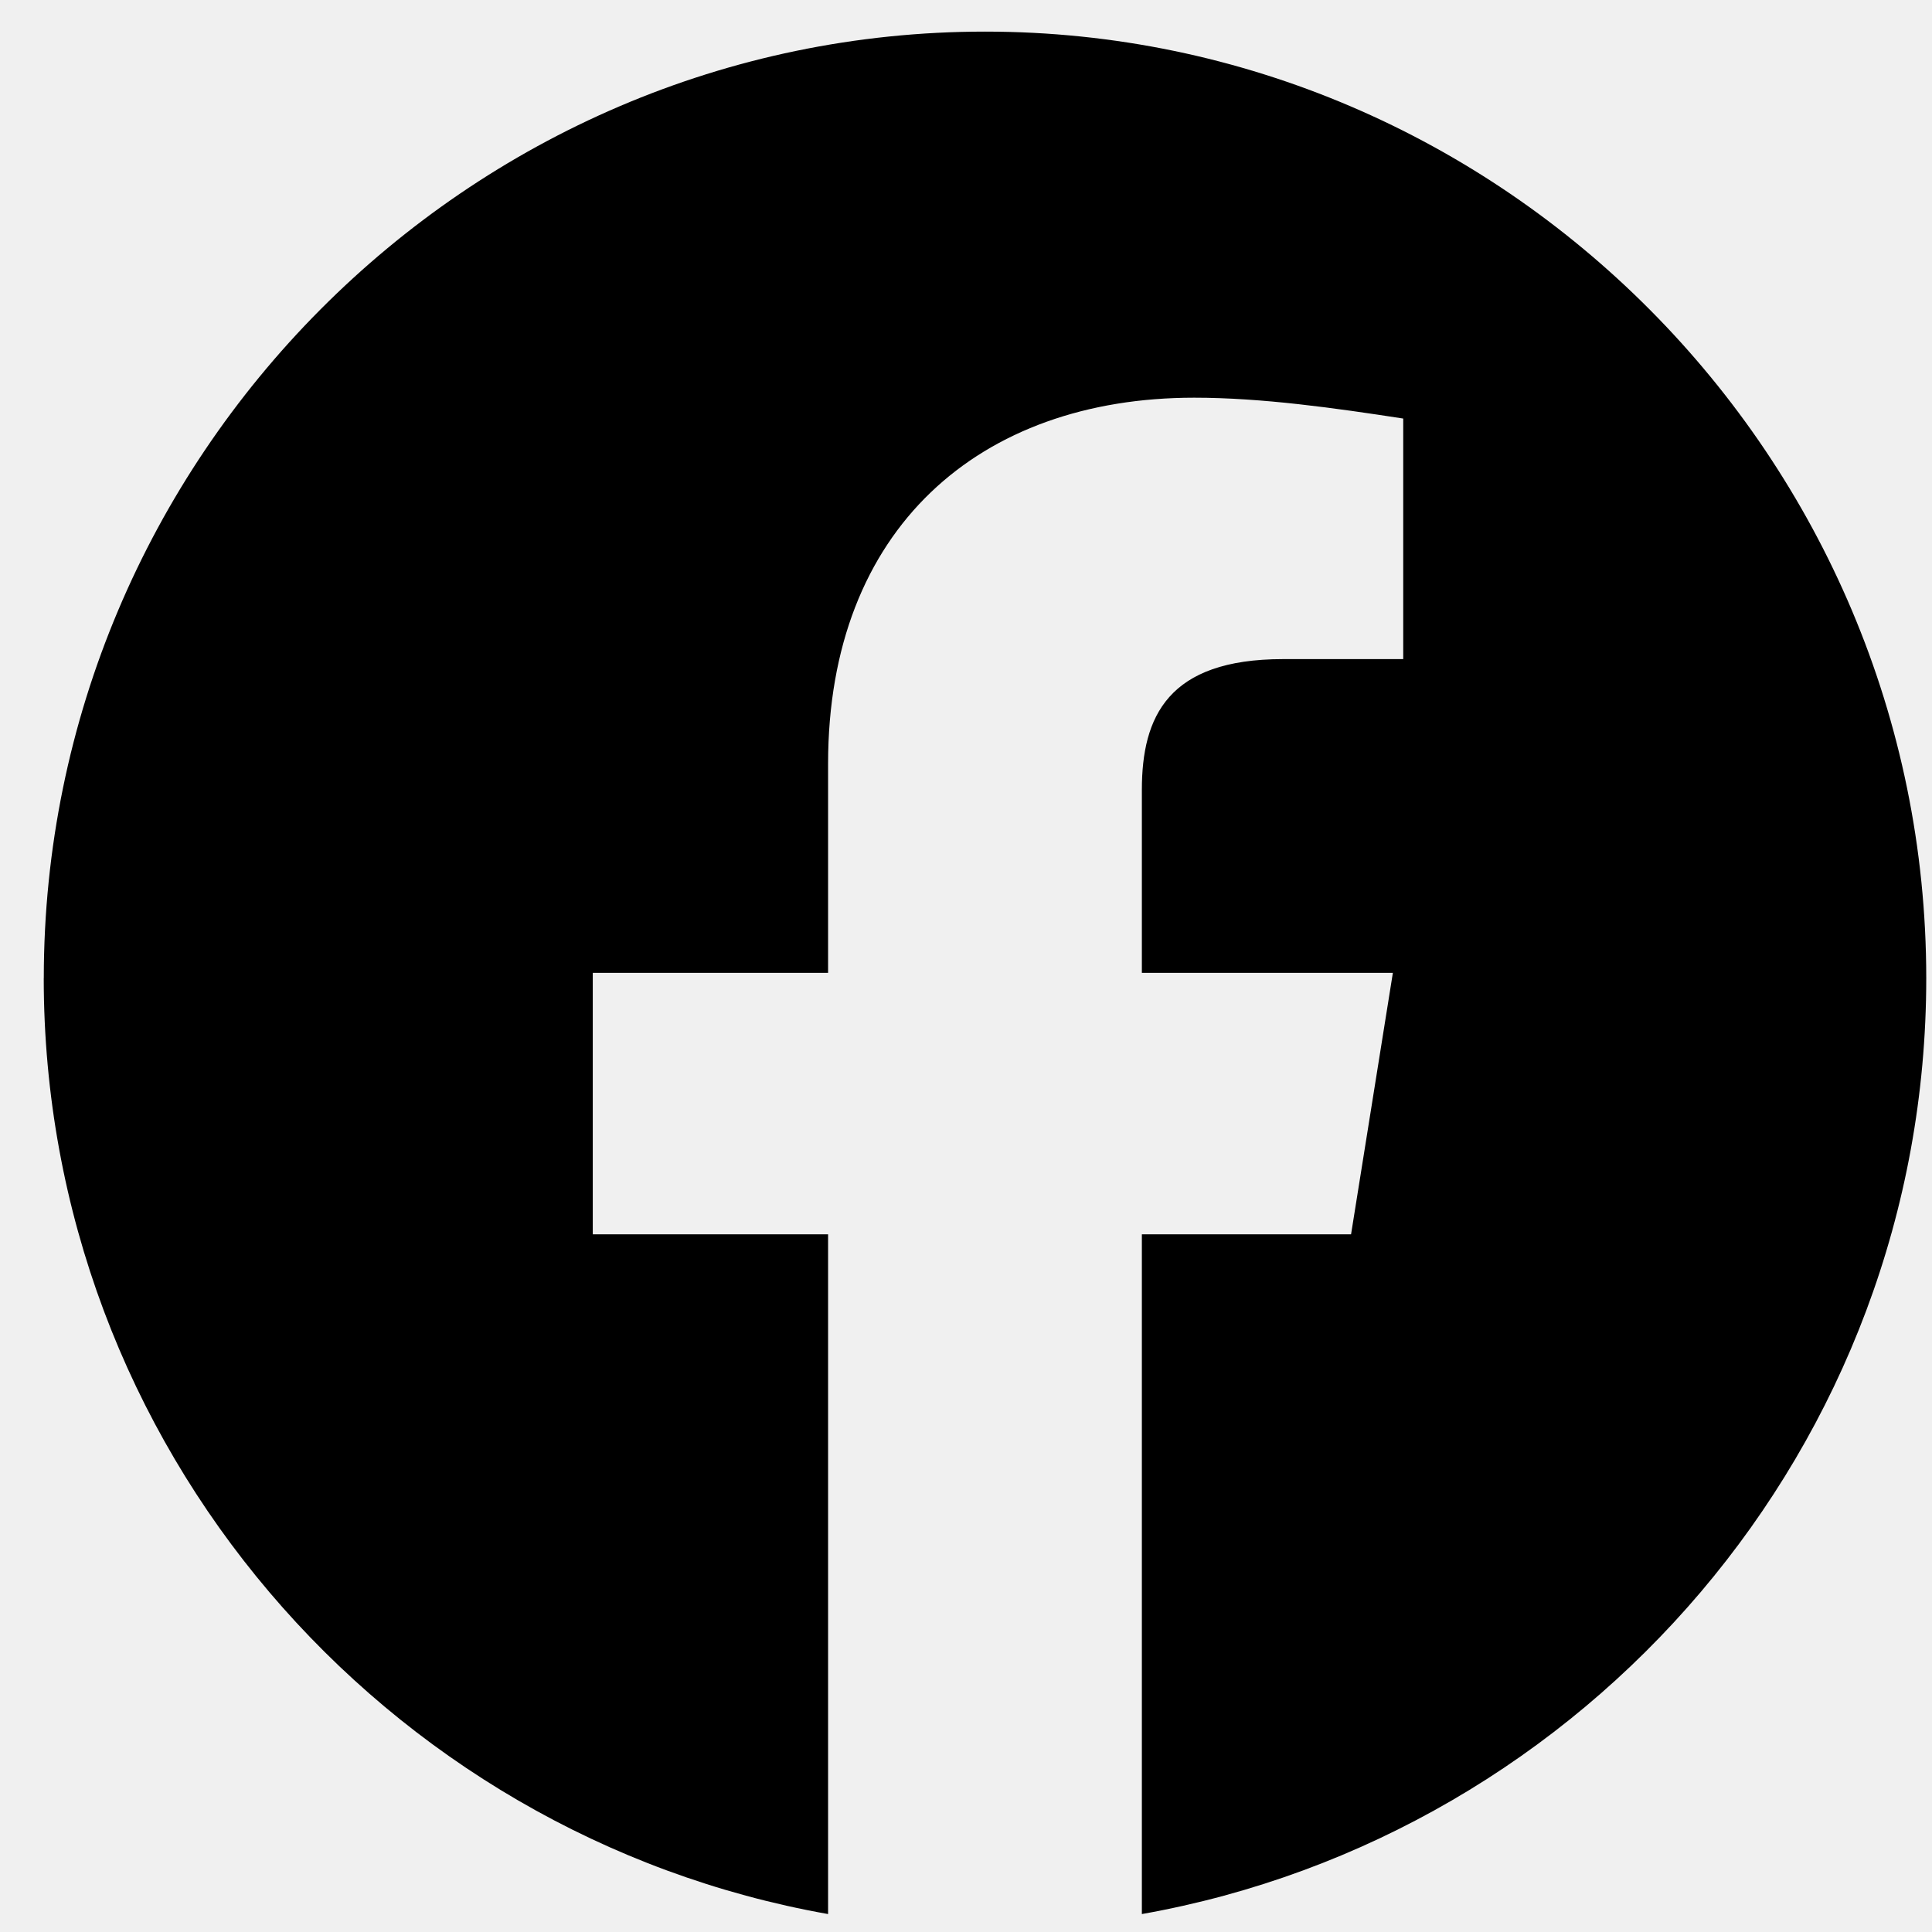
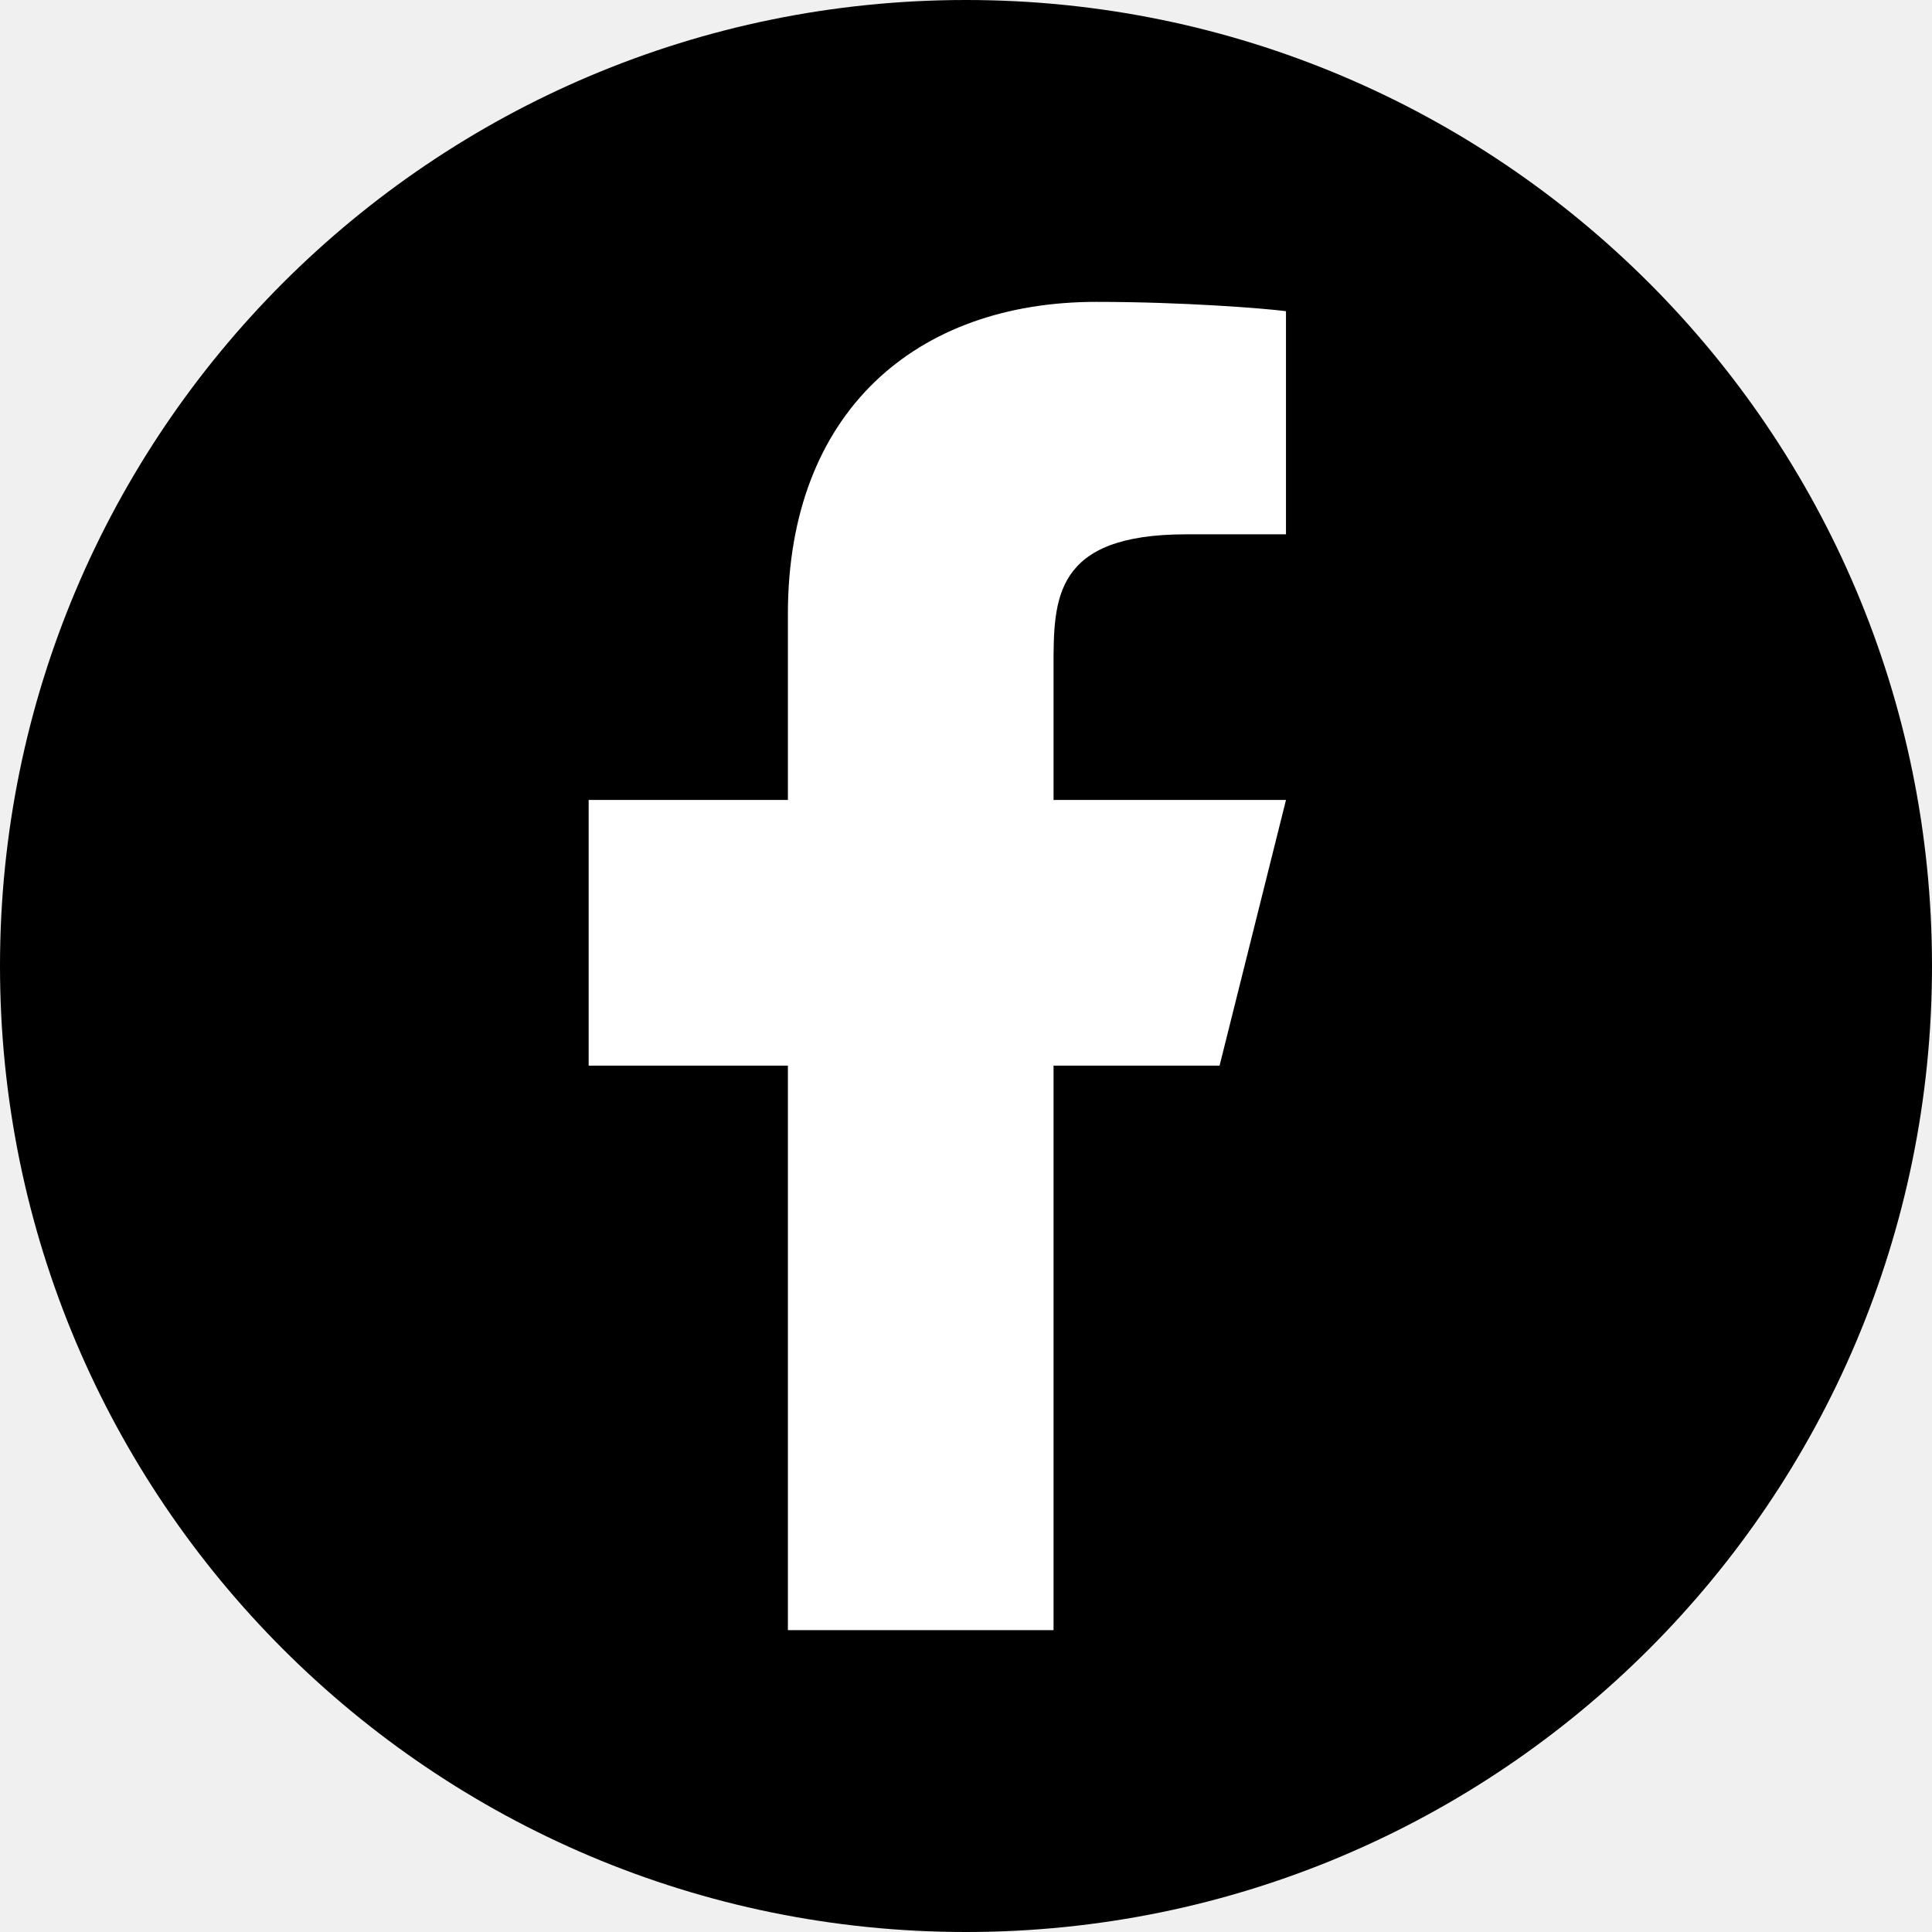
- <svg xmlns="http://www.w3.org/2000/svg" width="39" height="39" fill="none">
-   <g clip-path="url(#a)">
-     <path fill-rule="evenodd" clip-rule="evenodd" d="M.883 19.744c0 9.447 6.86 17.302 15.833 18.894V24.916h-4.75v-5.278h4.75v-4.222c0-4.75 3.06-7.388 7.39-7.388 1.37 0 2.85.21 4.22.421v4.856H25.9c-2.322 0-2.85 1.16-2.85 2.64v3.693h5.067l-.844 5.278H23.05v13.722c8.973-1.592 15.834-9.446 15.834-18.893 0-10.51-8.55-19.107-19-19.107s-19 8.598-19 19.106Z" fill="#000" />
-   </g>
-   <defs>
-     <clipPath id="a">
-       <path fill="#fff" transform="translate(.883 .638)" d="M0 0h38v38H0z" />
-     </clipPath>
-   </defs>
+ <svg xmlns="http://www.w3.org/2000/svg" width="32" height="32" viewBox="0 0 32 32" fill="none">
+   <rect width="32" height="32" rx="16" fill="black" />
+   <path d="M17.45 17.65H20.2L21.3 13.25H17.45V11.05C17.45 9.917 17.45 8.85 19.65 8.85H21.3V5.154C20.941 5.107 19.587 5 18.157 5C15.171 5 13.05 6.823 13.05 10.17V13.25H9.75V17.65H13.05V27H17.45V17.65Z" fill="white" />
</svg>
